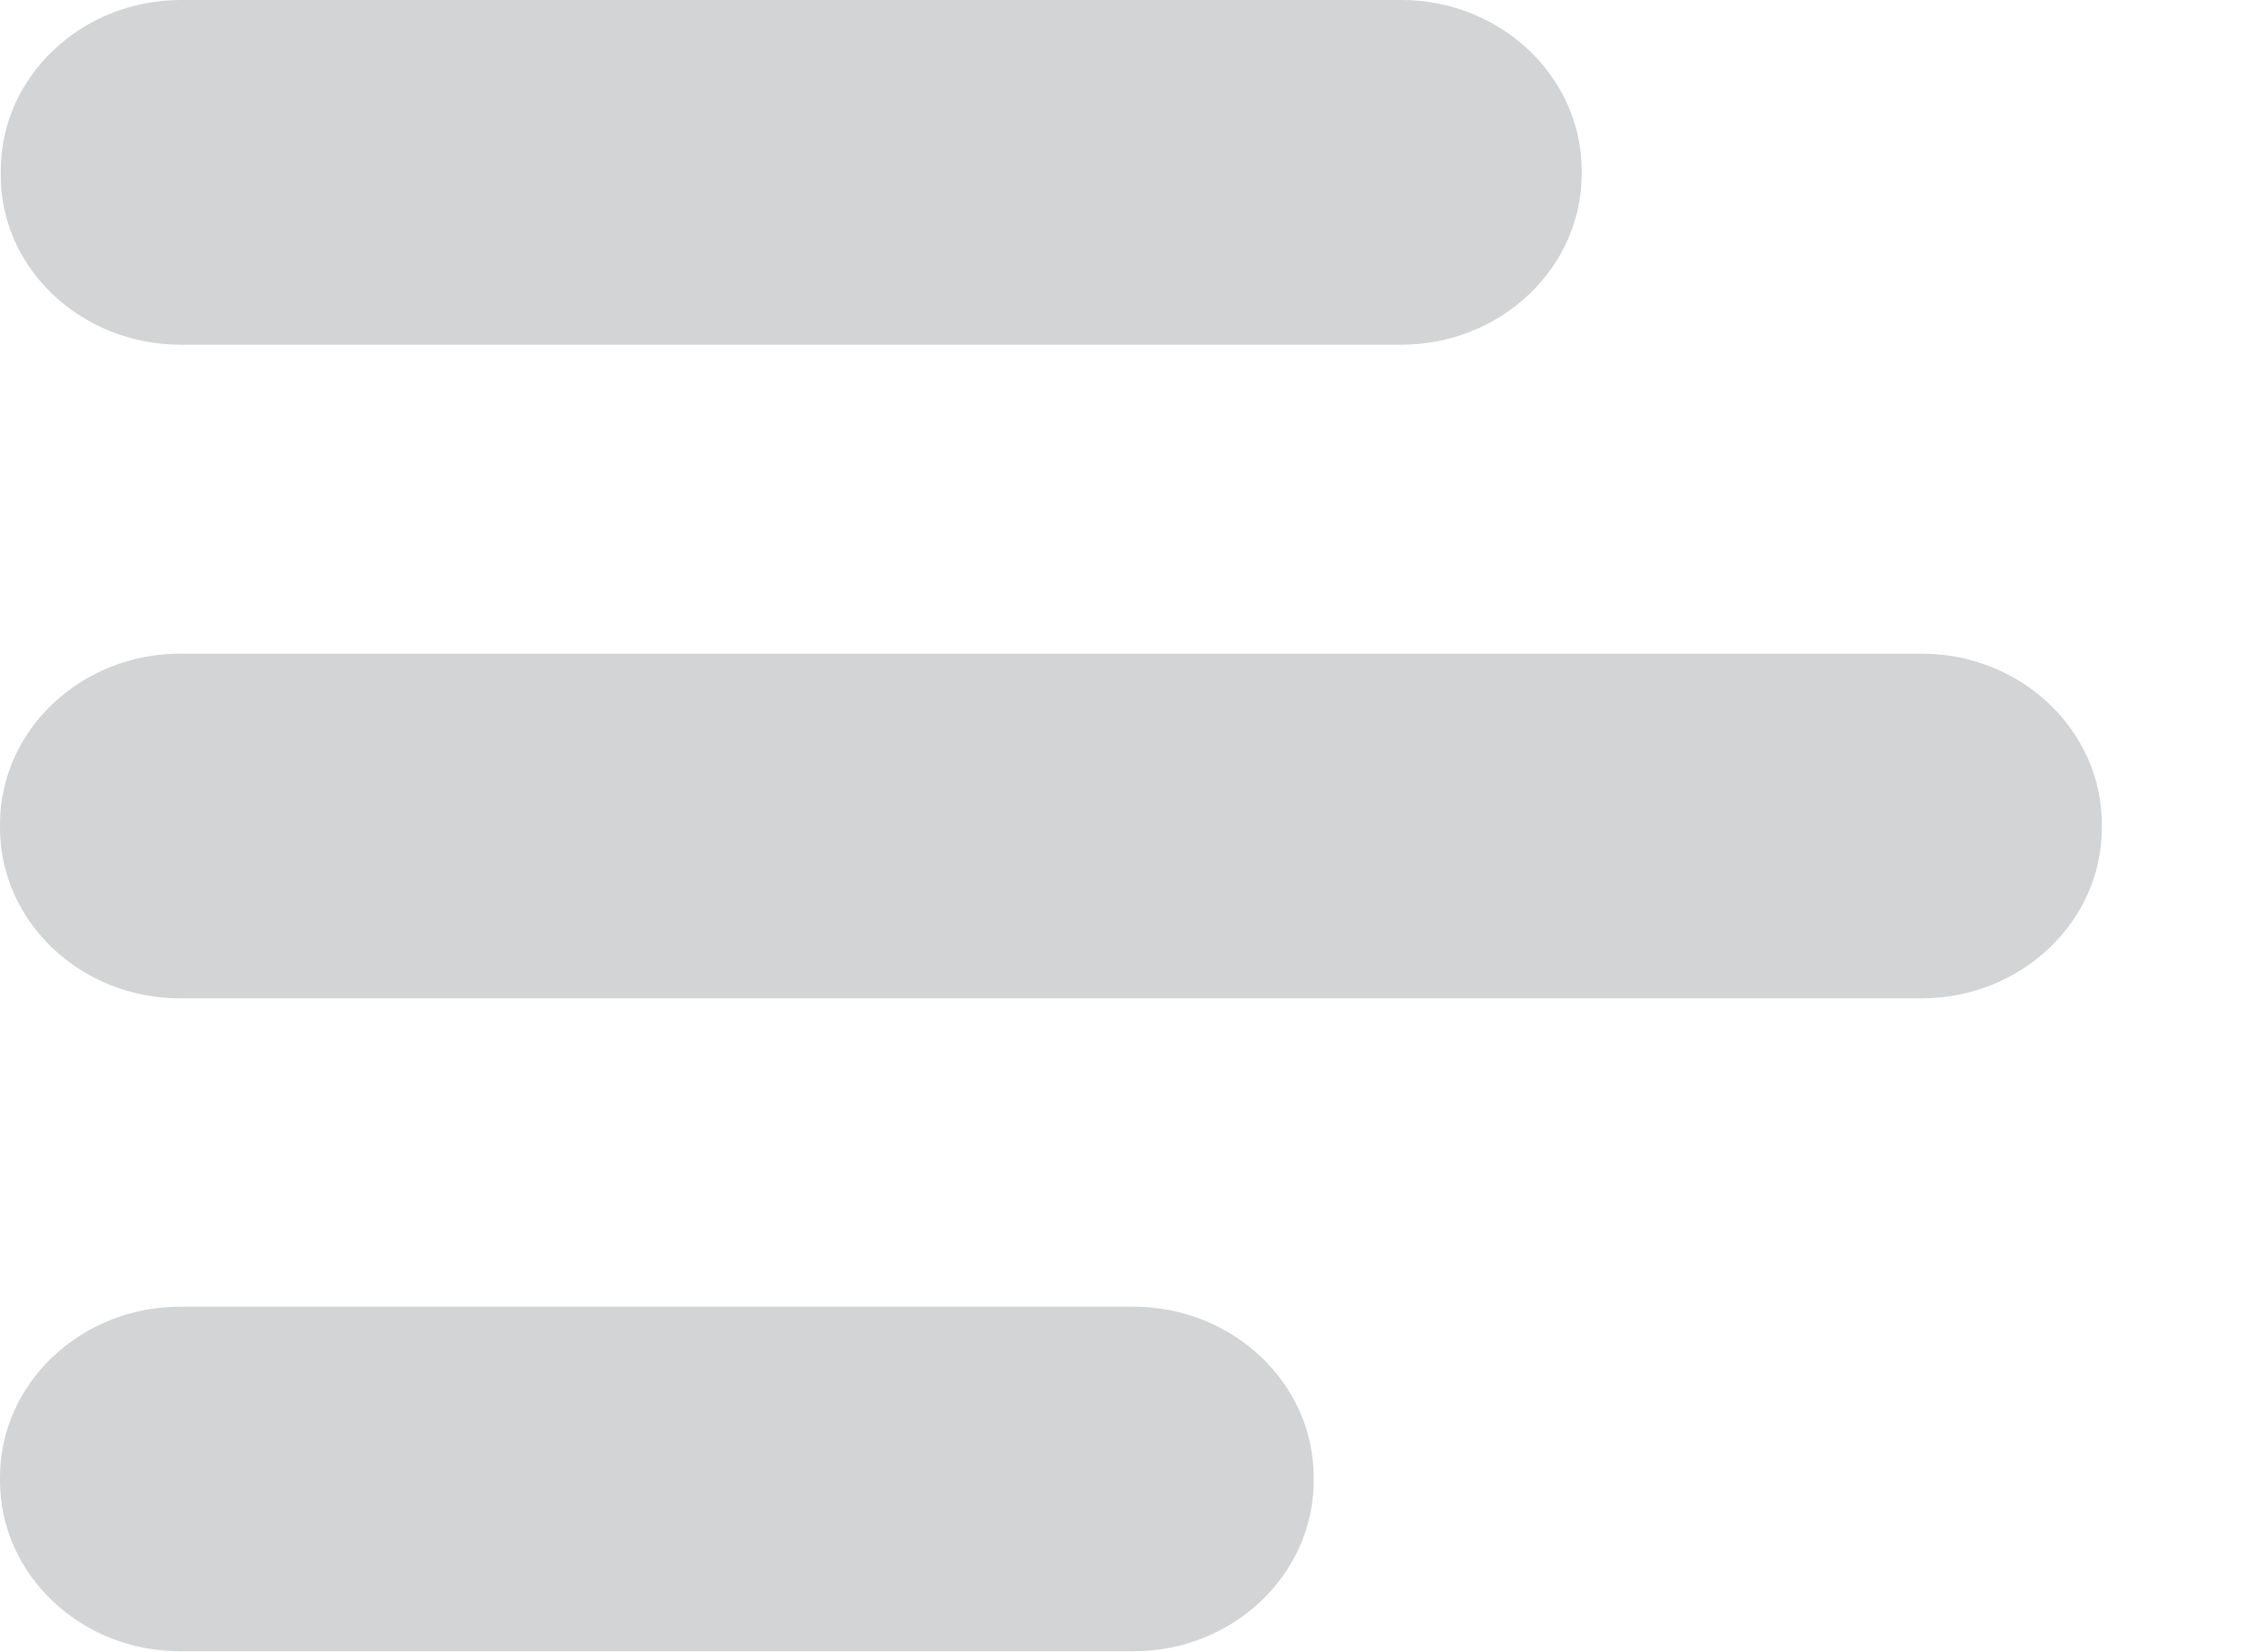
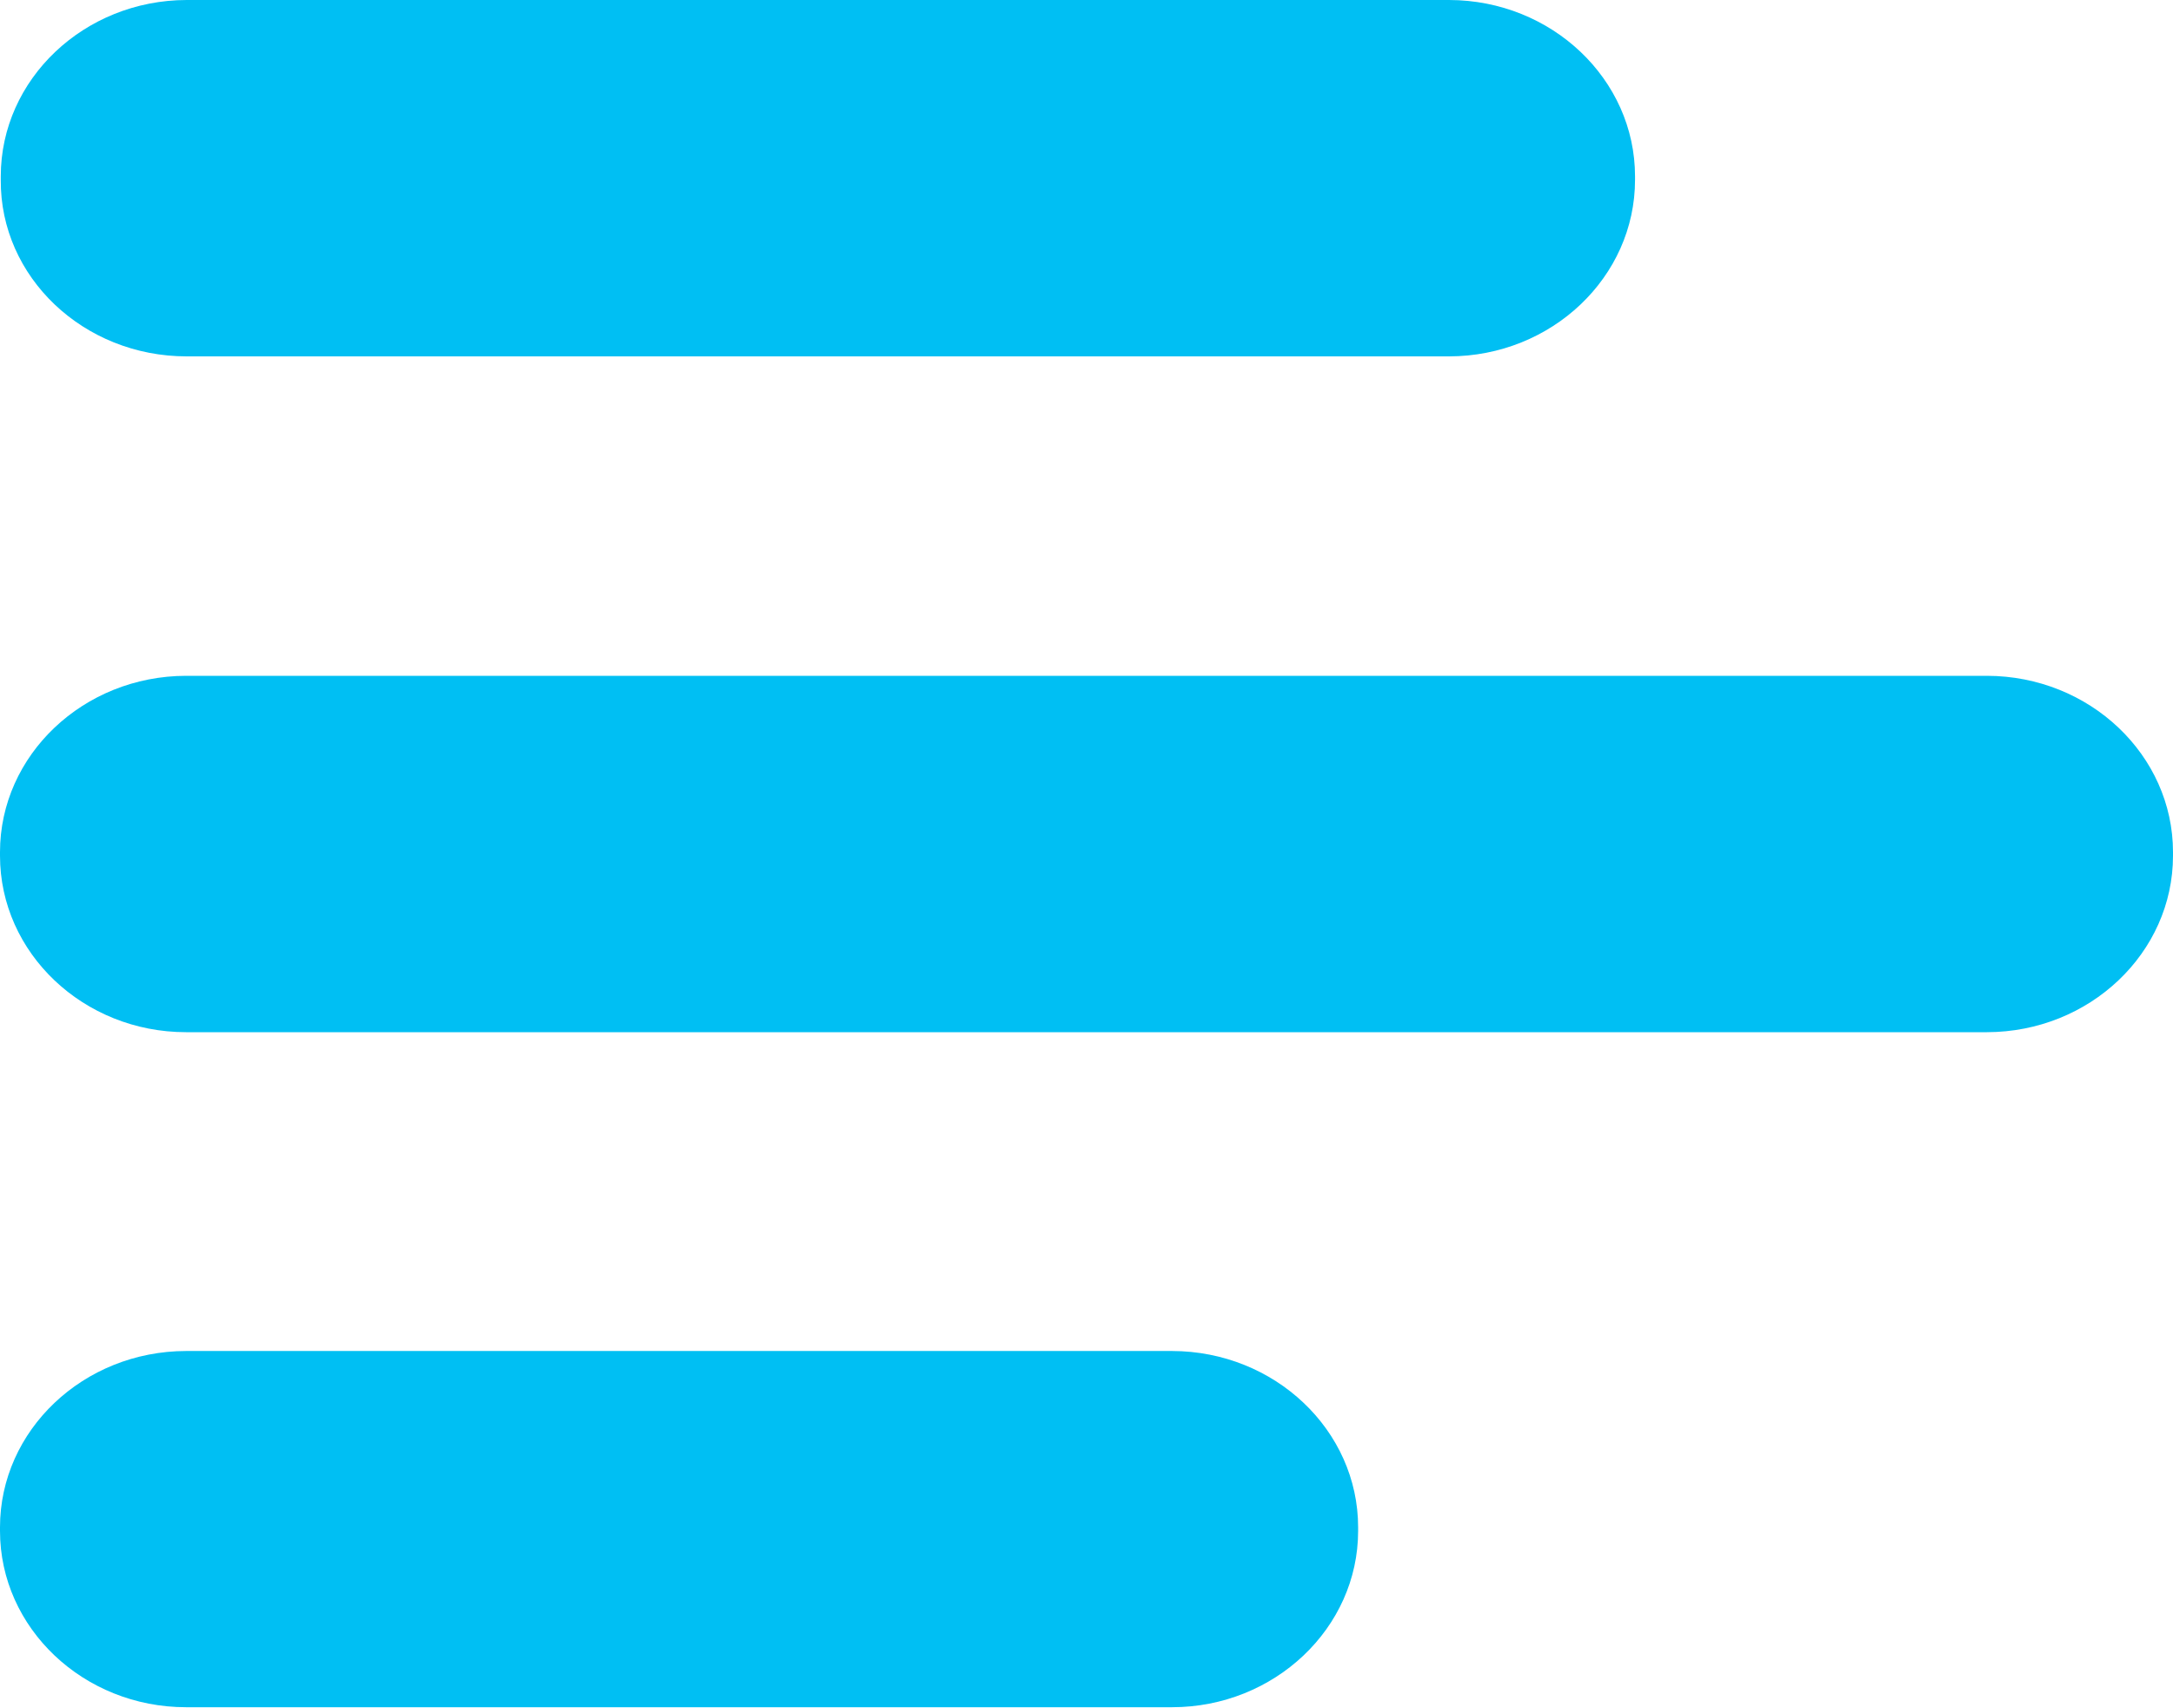
- <svg xmlns="http://www.w3.org/2000/svg" width="100%" height="100%" viewBox="0 0 15 11" version="1.1" xml:space="preserve" style="fill-rule:evenodd;clip-rule:evenodd;stroke-linejoin:round;stroke-miterlimit:1.414;">
-   <g transform="matrix(1,0,0,1,-195,-545)">
-     <path id="Forma 1 copy 19" d="M202.551,553.704C203.213,553.705 203.75,554.215 203.75,554.84L203.75,554.863C203.75,555.489 203.212,555.999 202.551,555.999L196.199,555.999C195.538,555.999 195,555.489 195,554.863L195,554.84C195,554.215 195.537,553.705 196.199,553.704L202.551,553.704ZM207.801,549.354C208.463,549.355 209,549.865 209,550.491L209,550.514C209,551.139 208.463,551.649 207.801,551.65L196.199,551.65C195.538,551.65 195,551.14 195,550.514L195,550.491C195,549.865 195.537,549.355 196.199,549.354L207.801,549.354ZM204.336,545C204.997,545.001 205.535,545.511 205.535,546.136L205.535,546.16C205.535,546.785 204.997,547.295 204.336,547.296L196.204,547.296C195.538,547.296 195,546.785 195.005,546.16L195.005,546.136C195.005,545.511 195.542,545.001 196.204,545L204.336,545Z" style="fill:rgb(211,212,213);" />
+ <svg xmlns="http://www.w3.org/2000/svg" width="100%" height="100%" viewBox="0 0 14 11" version="1.1" xml:space="preserve" style="fill-rule:evenodd;clip-rule:evenodd;stroke-linejoin:round;stroke-miterlimit:1.414;">
+   <g transform="matrix(1,0,0,1,-176,-479)">
+     <path id="Forma 1 copy 20" d="M183.551,487.704C184.213,487.705 184.75,488.215 184.75,488.84L184.75,488.863C184.75,489.489 184.211,489.999 183.551,489.999L177.199,489.999C176.538,489.999 176,489.489 176,488.863L176,488.84C176,488.215 176.537,487.705 177.199,487.704L183.551,487.704ZM188.801,483.354C189.463,483.355 190,483.865 190,484.49L190,484.513C190,485.139 189.463,485.649 188.801,485.65L177.199,485.65C176.538,485.65 176,485.14 176,484.513L176,484.49C176,483.865 176.537,483.355 177.199,483.354L188.801,483.354ZM185.336,479C185.997,479.001 186.534,479.511 186.534,480.136L186.534,480.159C186.534,480.785 185.997,481.295 185.336,481.296L177.203,481.296C176.538,481.296 176,480.785 176.005,480.159L176.005,480.136C176.005,479.511 176.542,479.001 177.203,479L185.336,479Z" style="fill:rgb(0,191,243);" />
  </g>
</svg>
